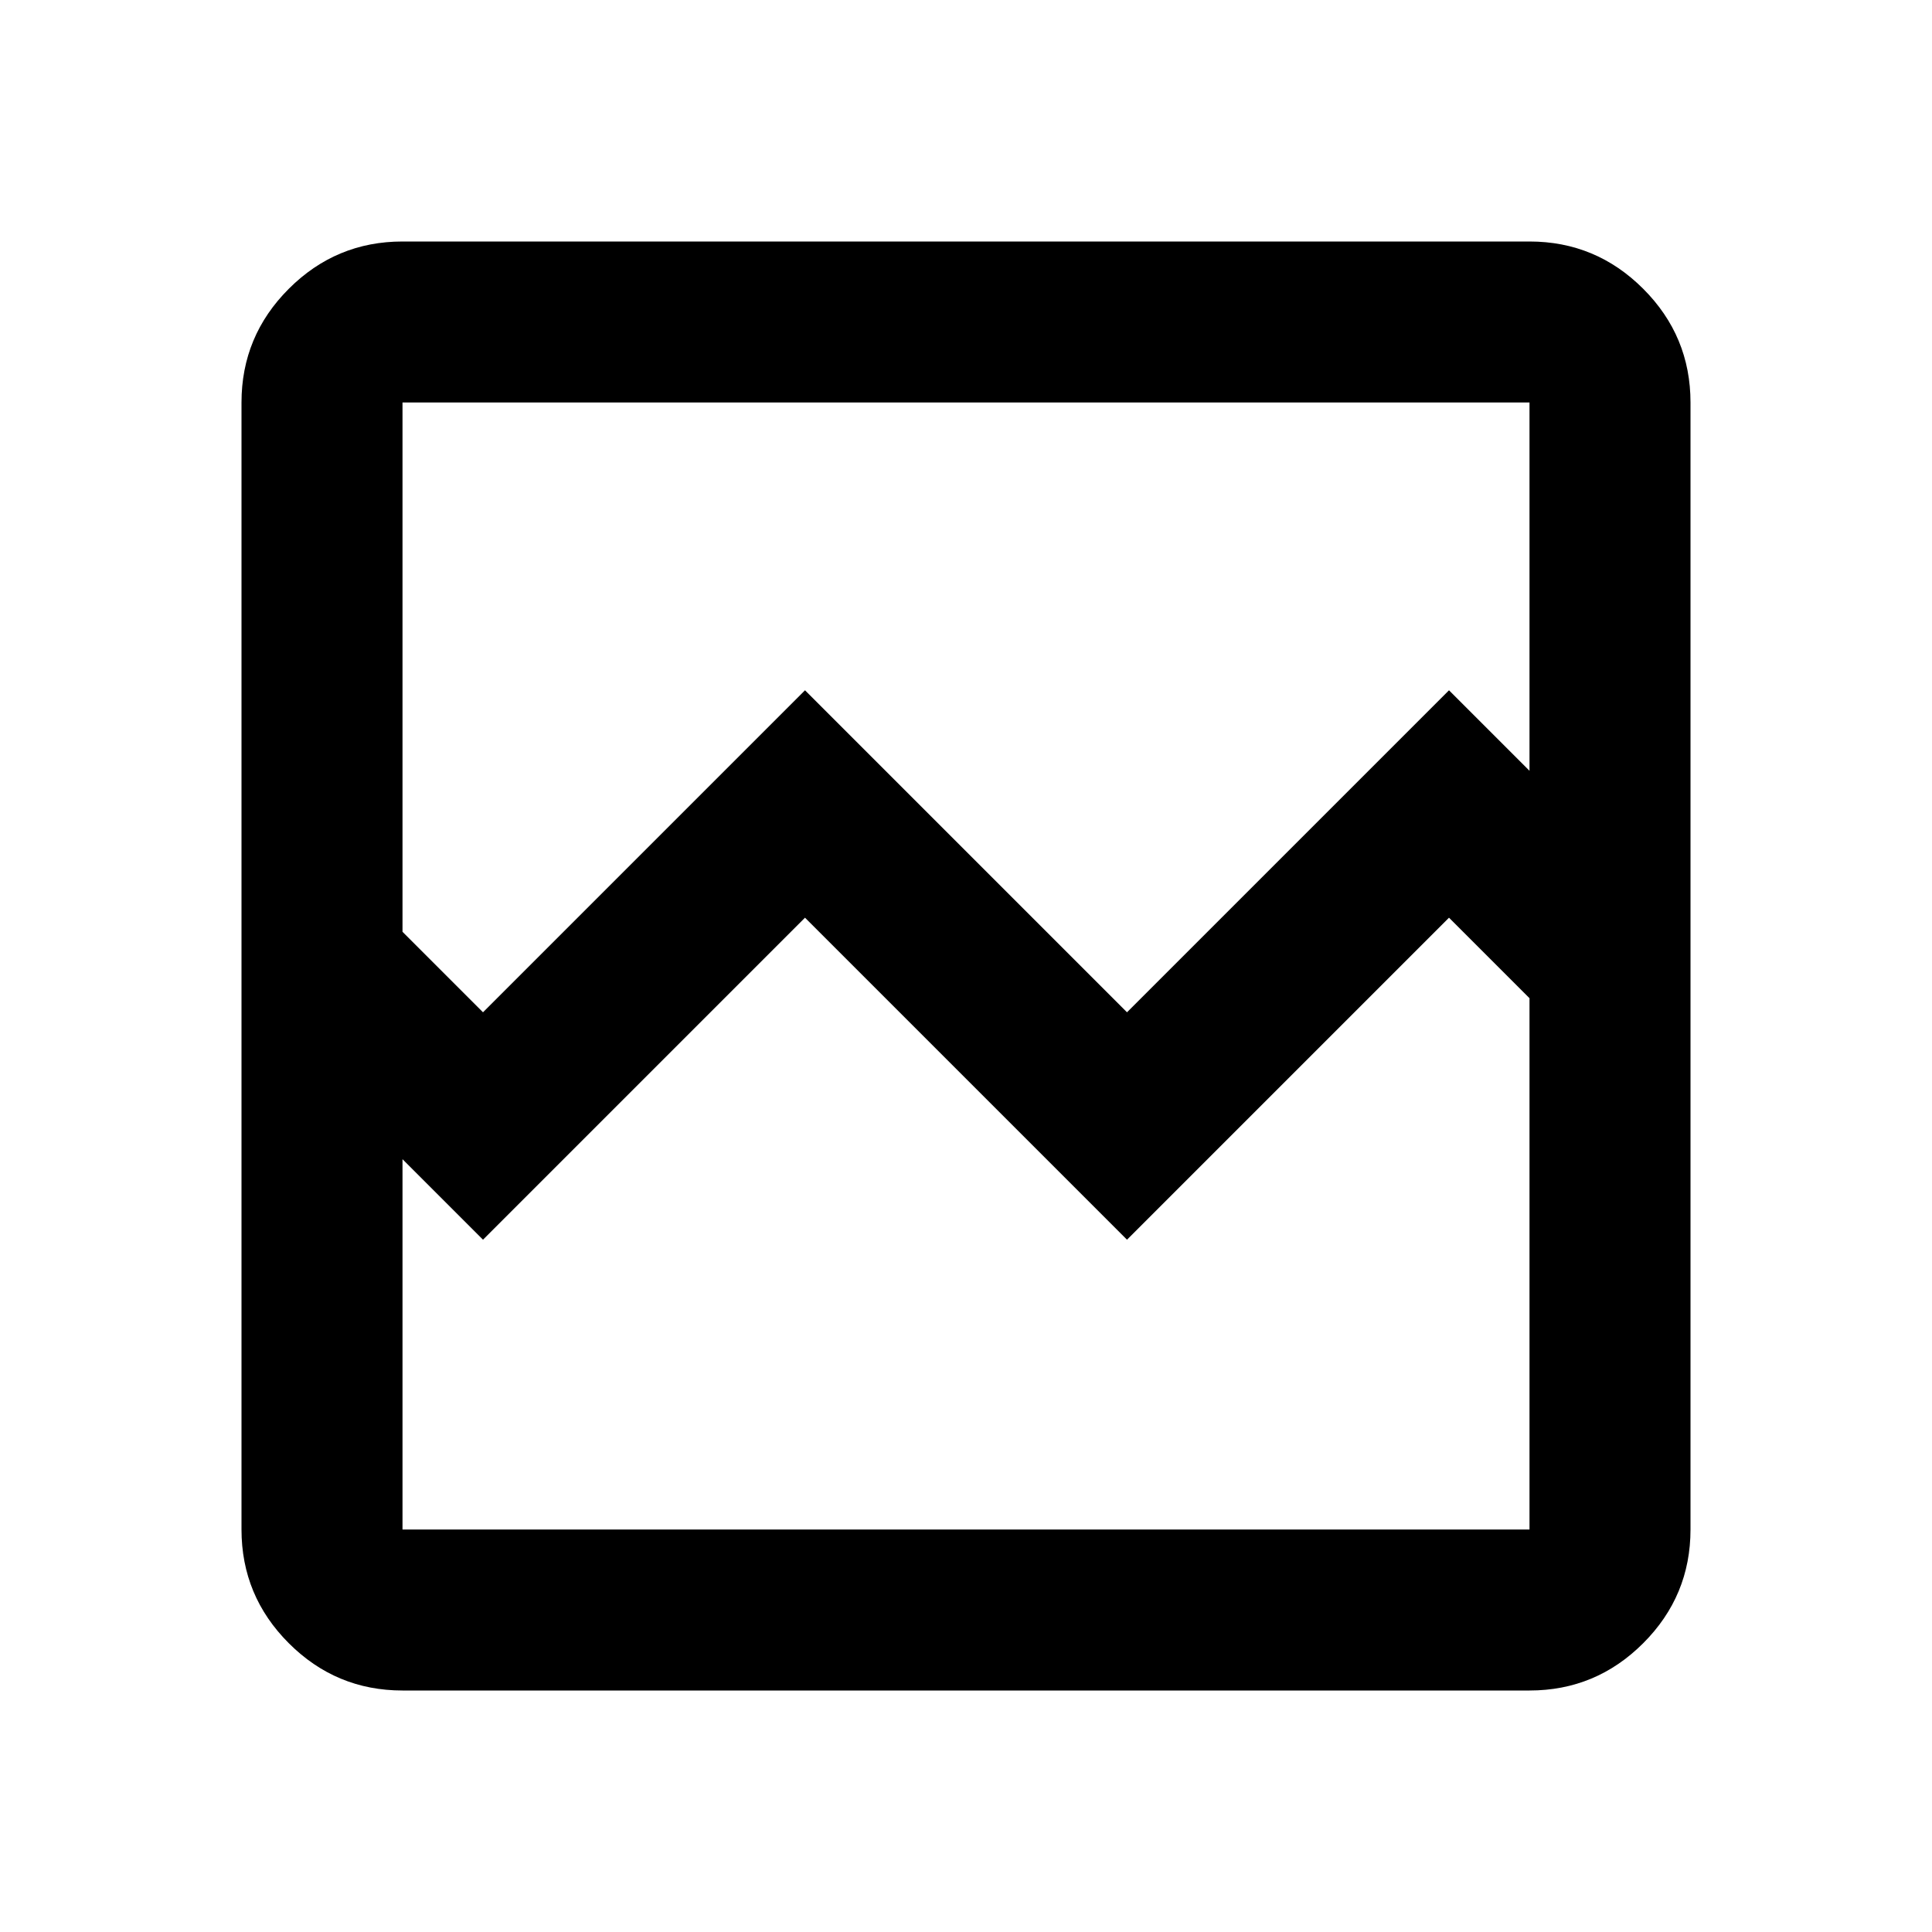
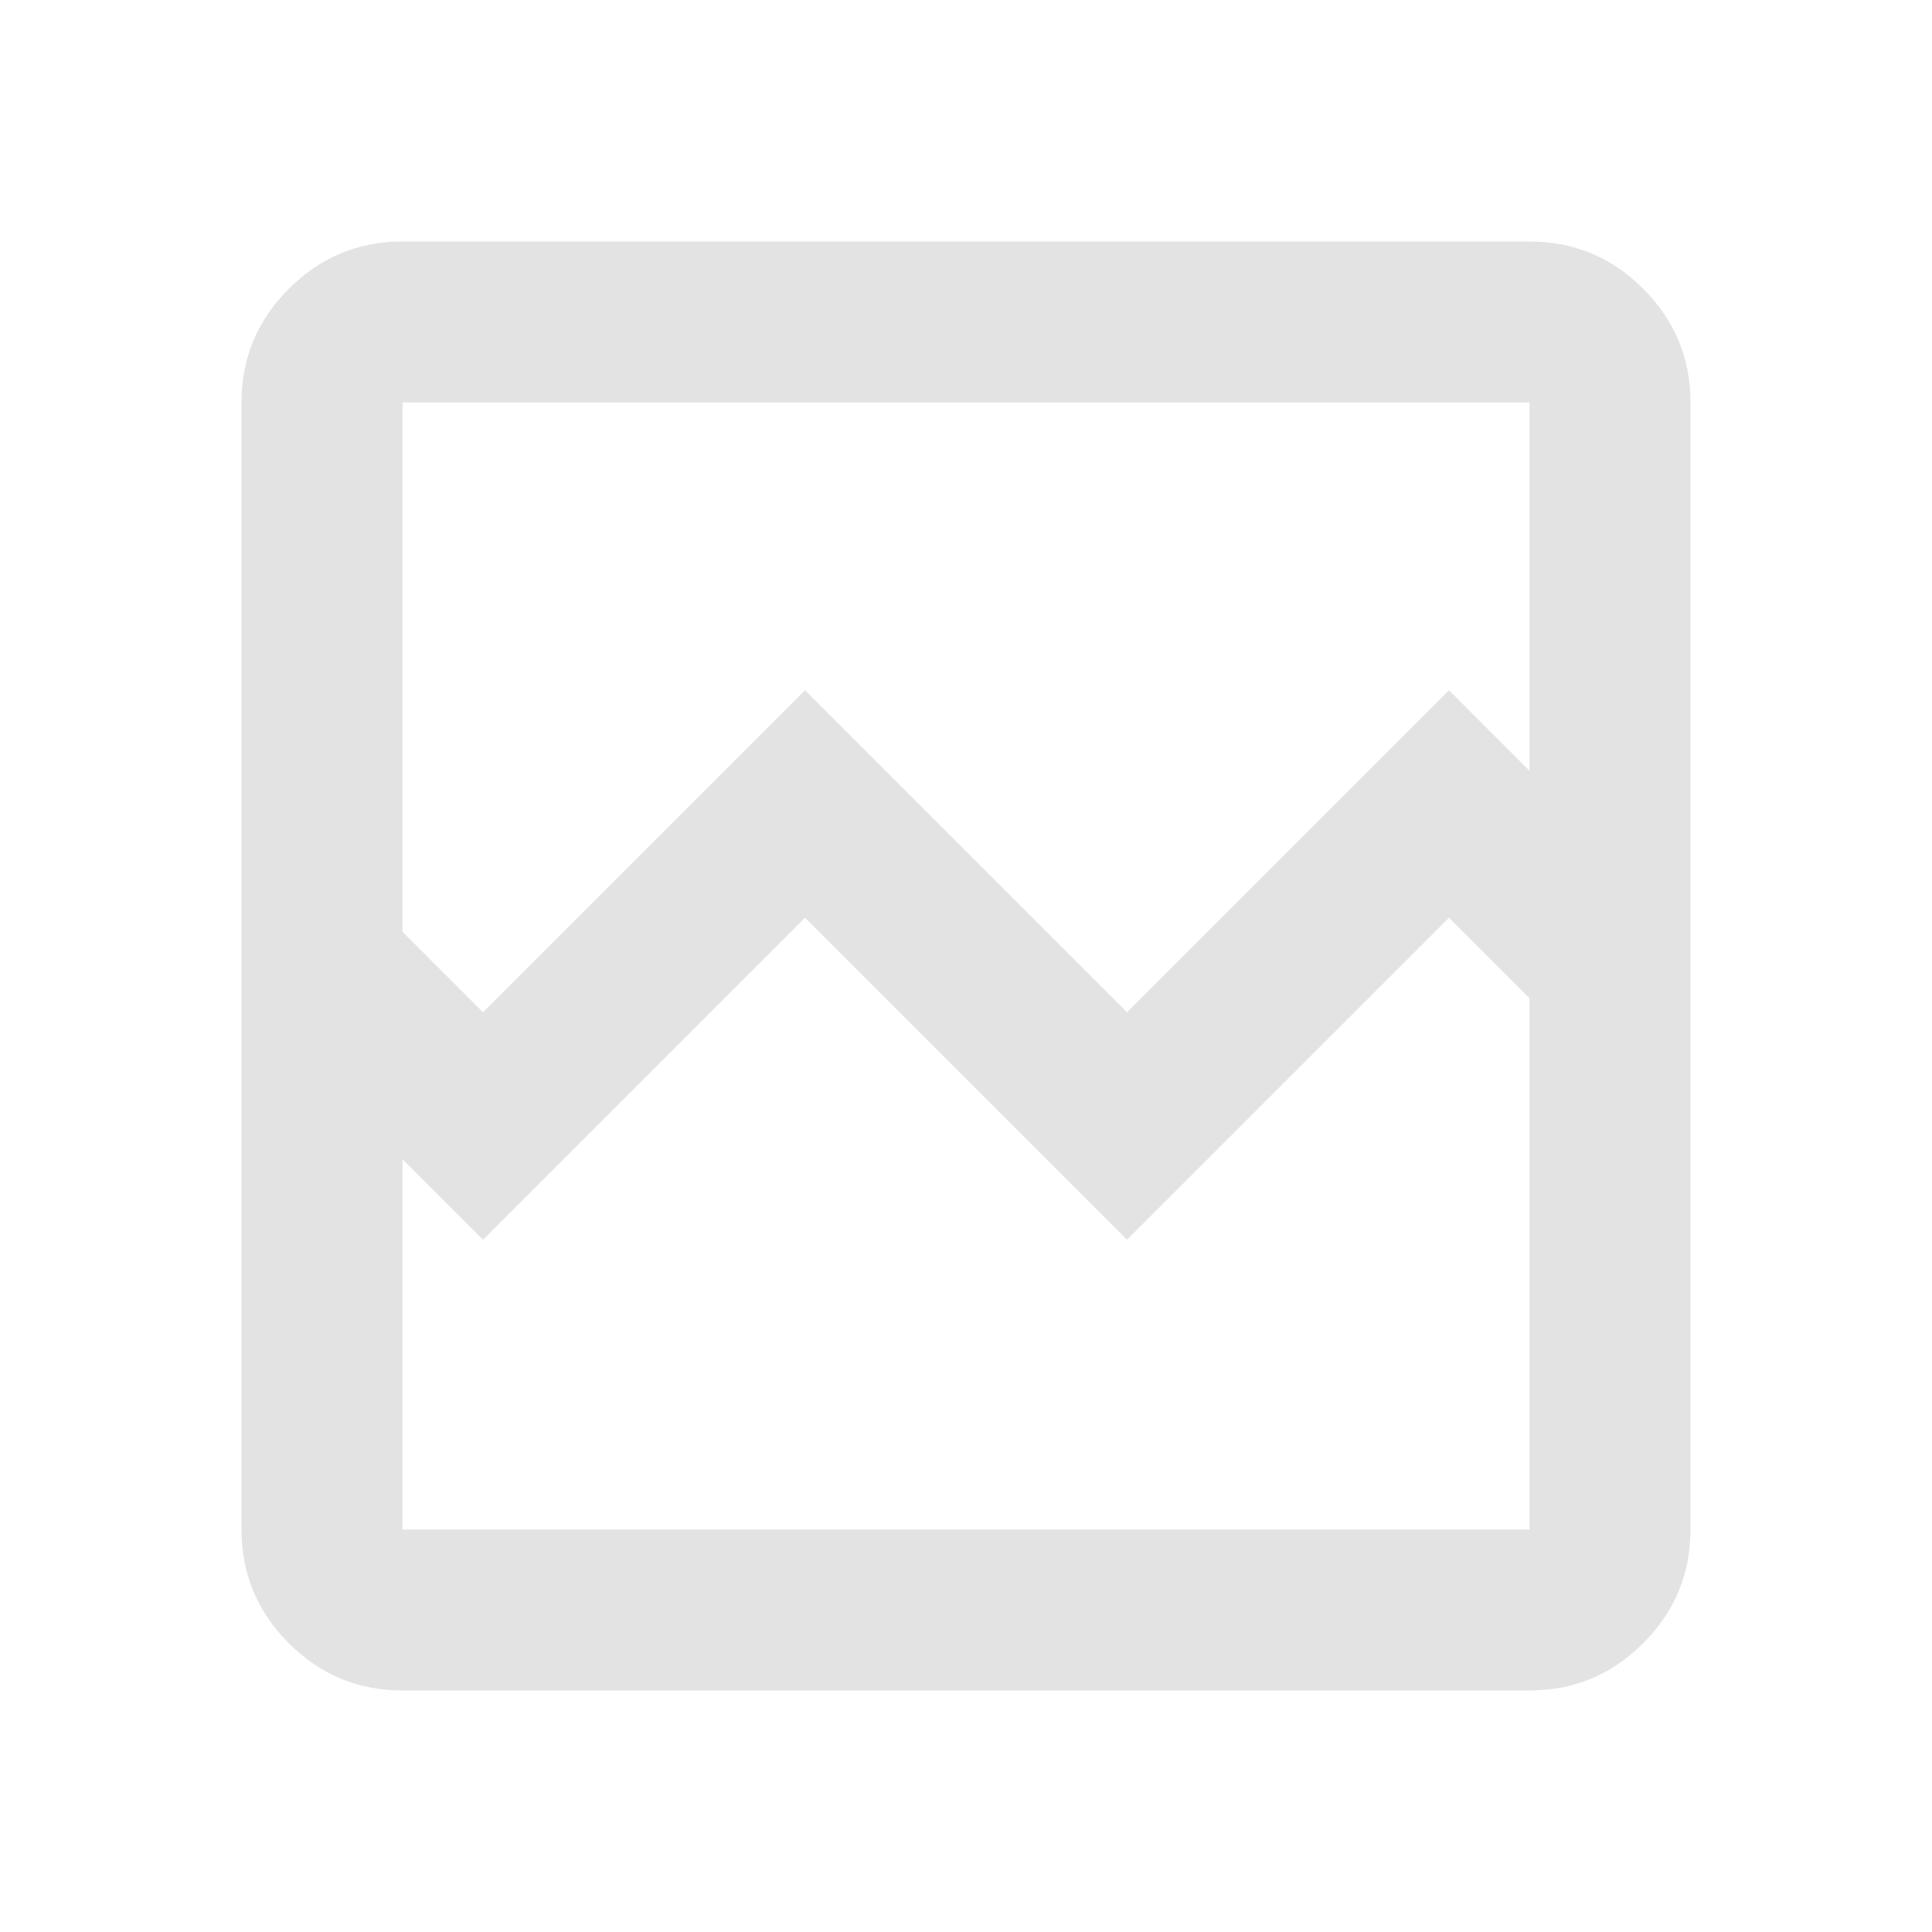
<svg xmlns="http://www.w3.org/2000/svg" viewBox="0 0 960 960" width="24" height="24">
-   <path d="M200,840q-33,0 -56.5,-23.5T120,760v-560q0,-33 23.5,-56.5T200,120h560q33,0 56.5,23.5T840,200v560q0,33 -23.5,56.5T760,840L200,840ZM240,503 L400,343 560,503 720,343 760,383v-183L200,200v263l40,40ZM200,760h560v-264l-40,-40 -160,160 -160,-160 -160,160 -40,-40v184ZM200,760v-264,80 -376,560Z" fill="#000000" />
+   <path d="M200,840q-33,0 -56.5,-23.5T120,760v-560q0,-33 23.5,-56.5T200,120h560q33,0 56.5,23.5T840,200v560q0,33 -23.5,56.5T760,840L200,840ZM240,503 L400,343 560,503 720,343 760,383v-183L200,200v263l40,40ZM200,760h560v-264l-40,-40 -160,160 -160,-160 -160,160 -40,-40v184ZM200,760v-264,80 -376,560Z" fill="#e3e3e3" />
</svg>
